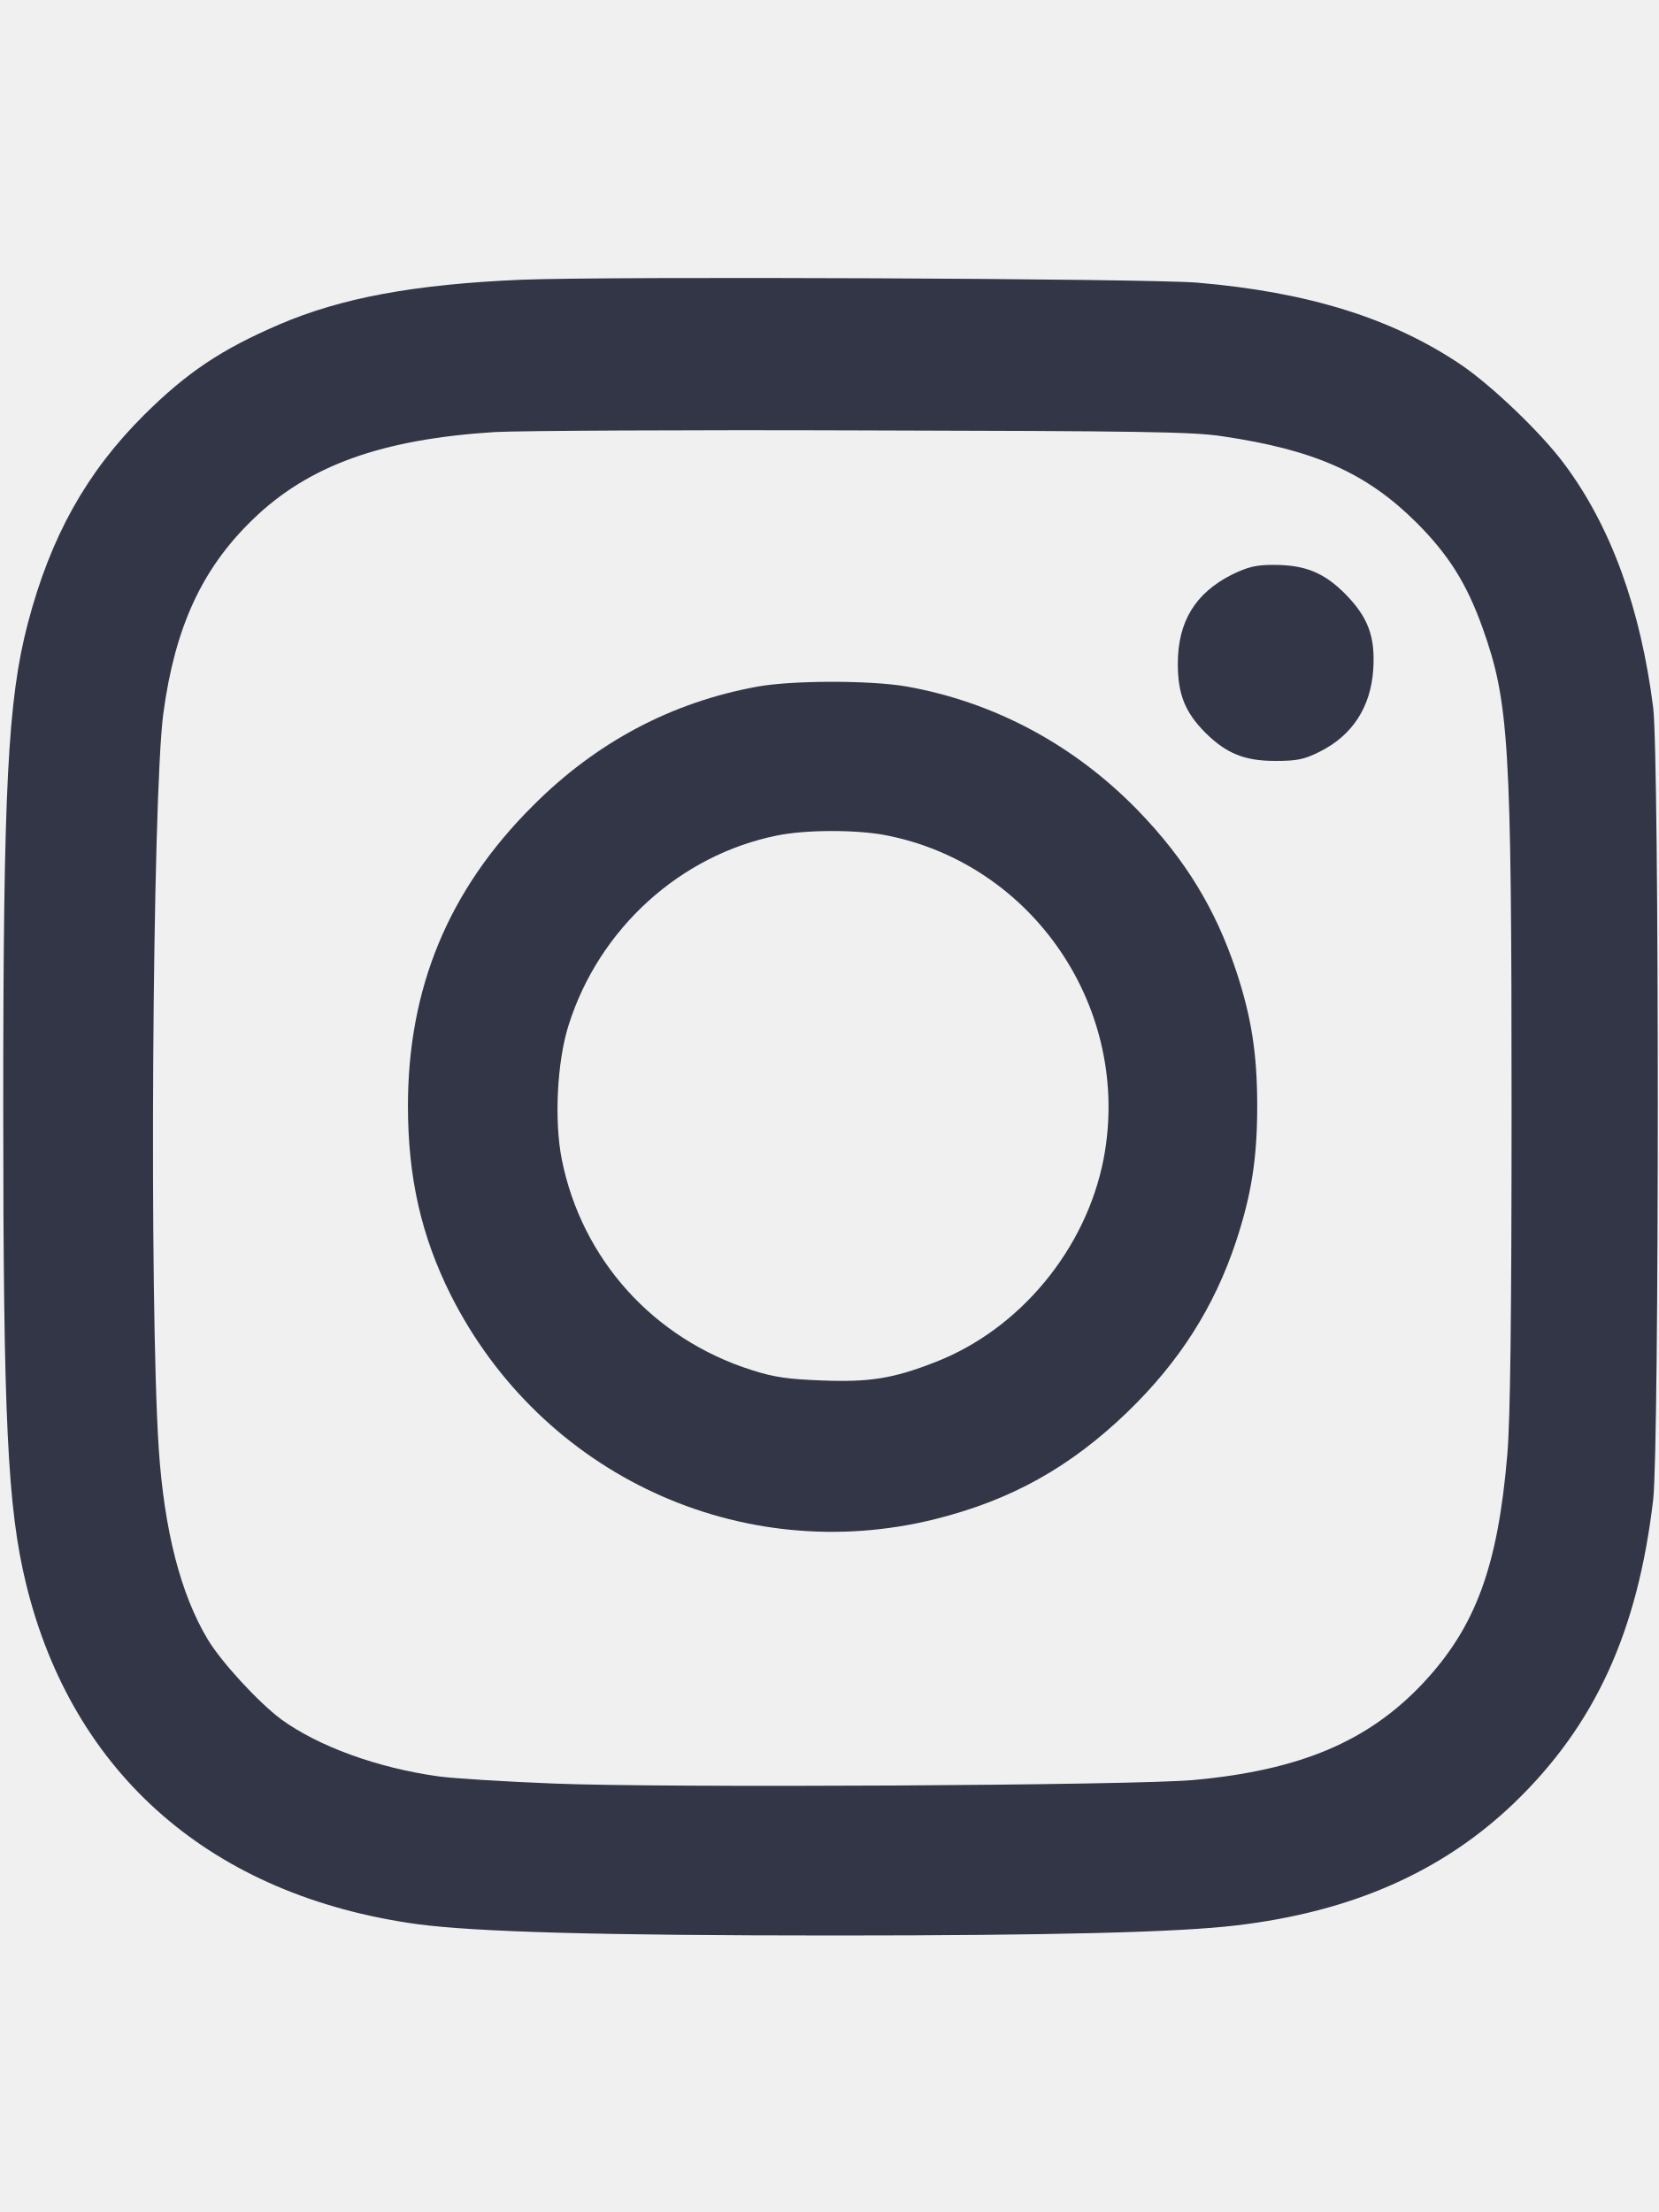
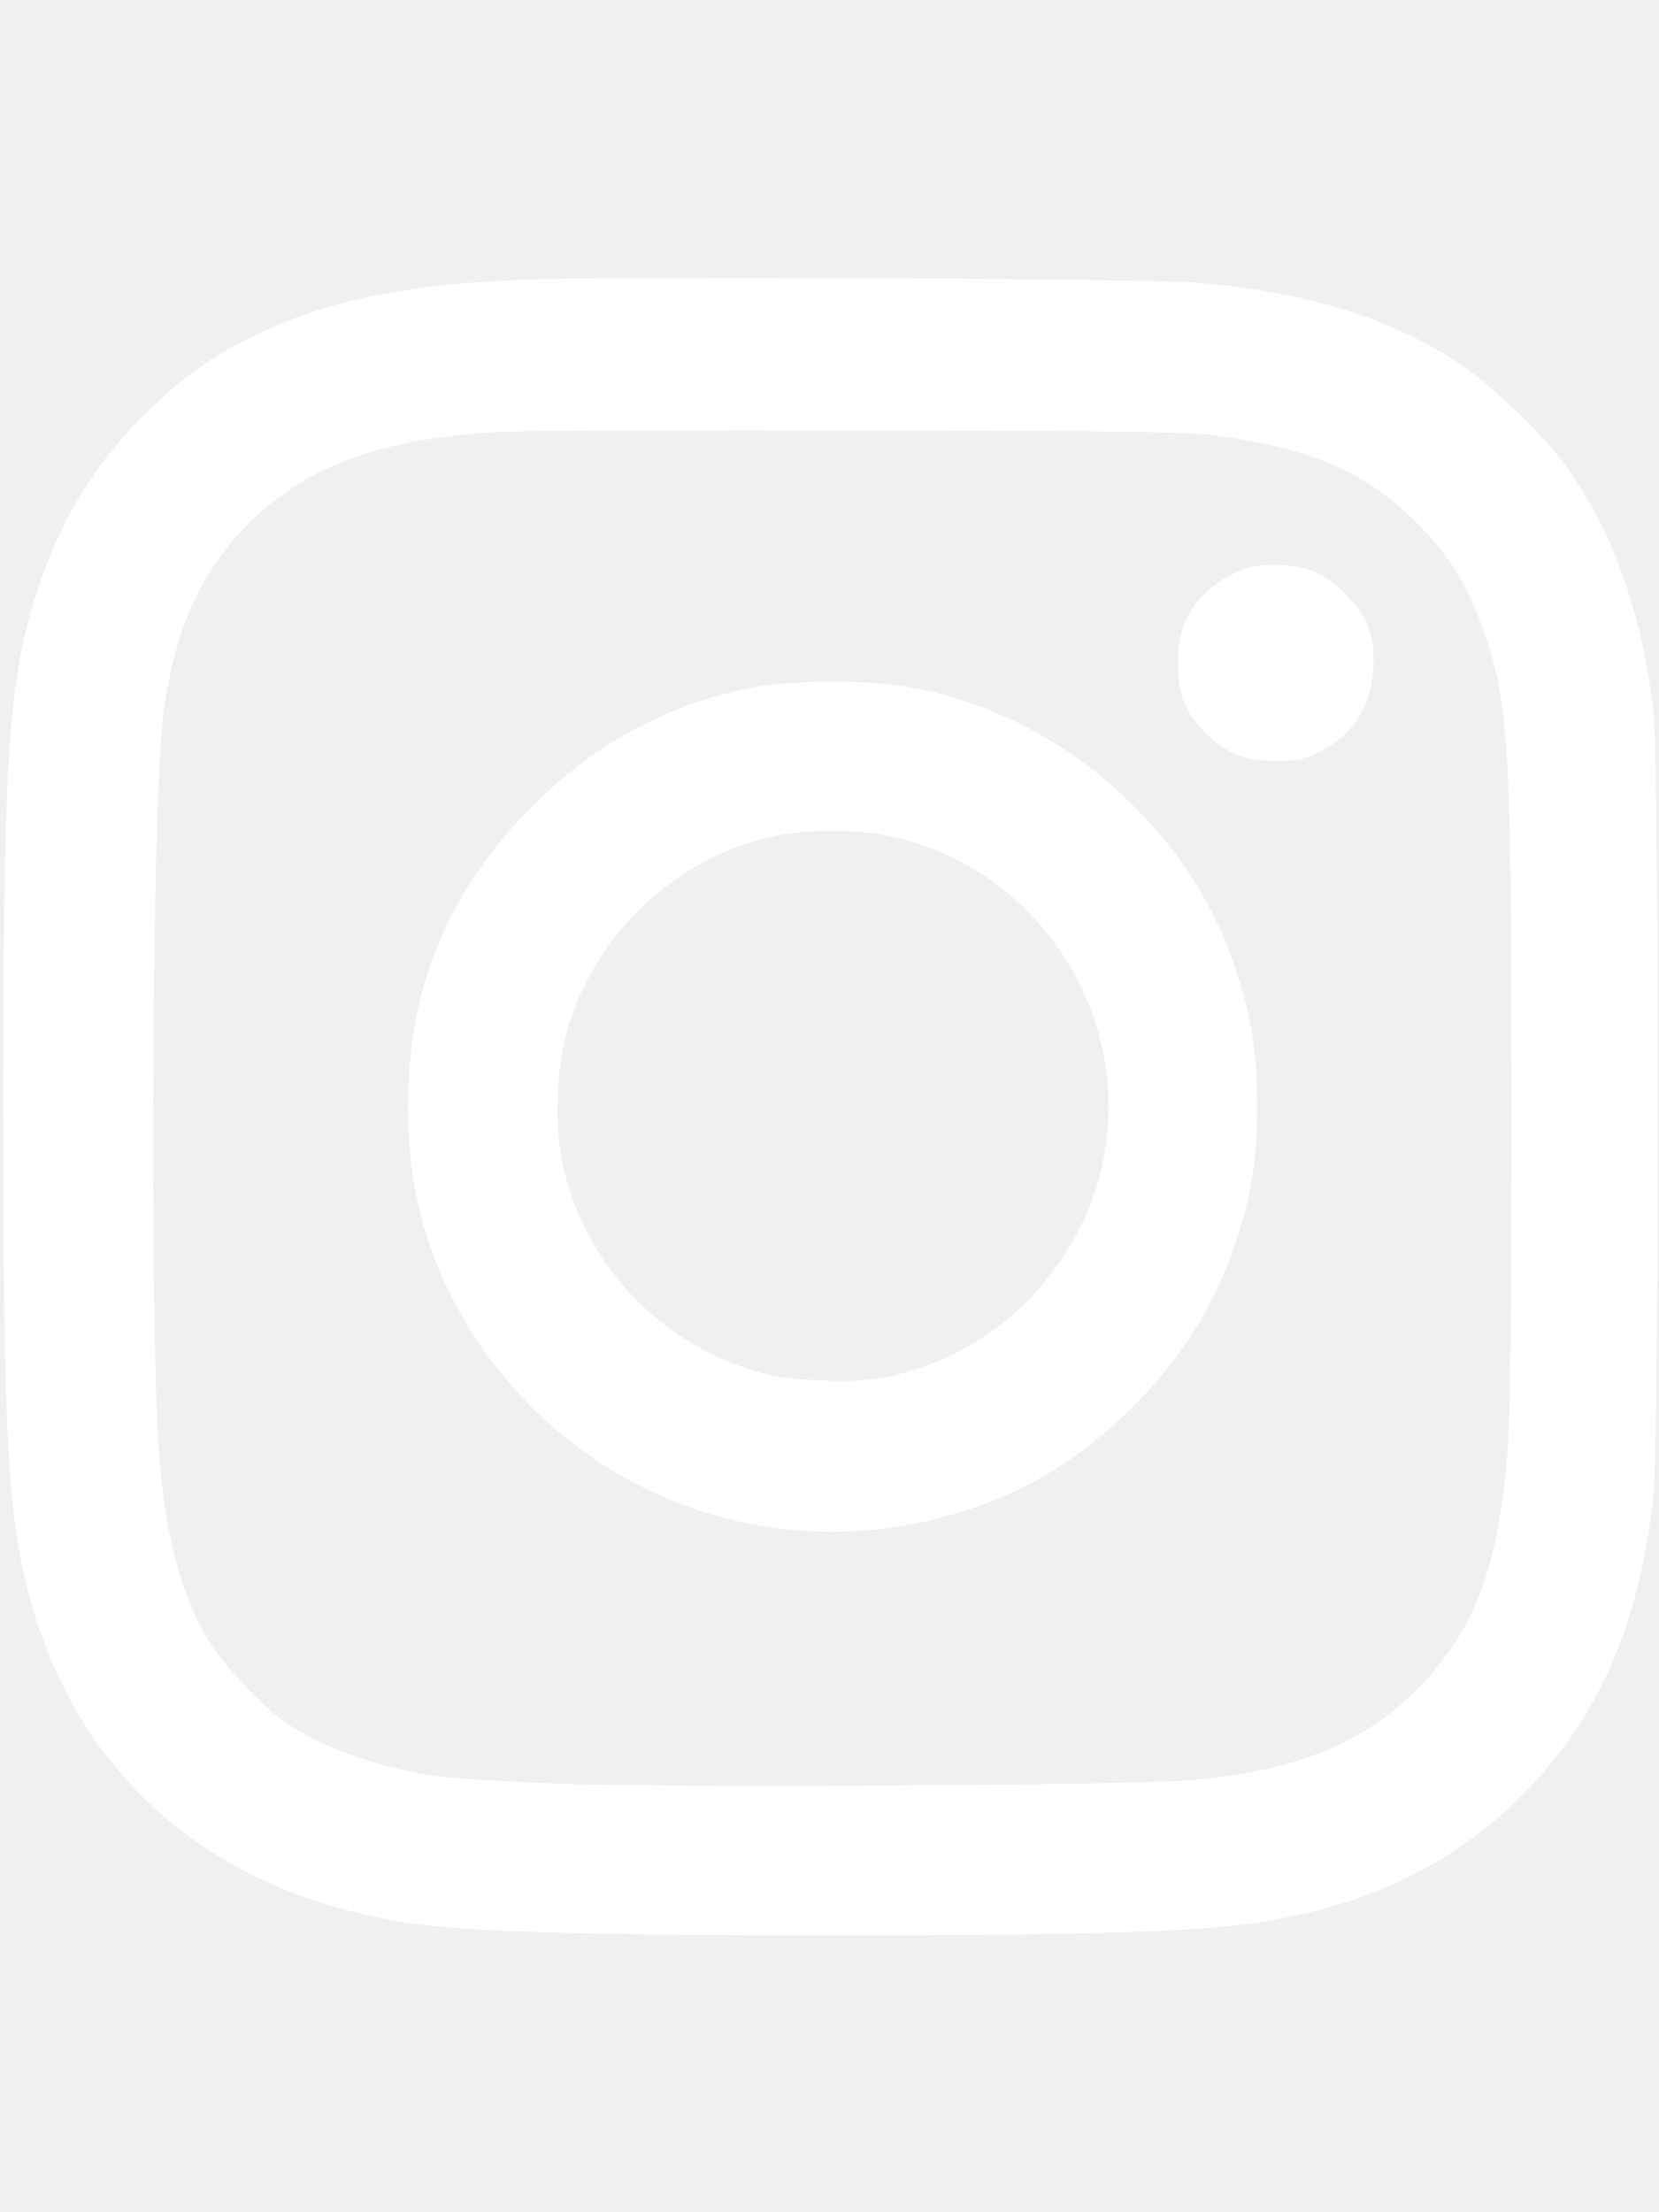
<svg xmlns="http://www.w3.org/2000/svg" version="1.0" width="412" height="412pt" viewBox="0 0 512 512" preserveAspectRatio="xMidYMid meet">
-   <g transform="translate(0,512) scale(0.1,-0.1)" fill="#323646" stroke="none">
+   <g transform="translate(0,512) scale(0.1,-0.1)" fill="#fff" stroke="none">
    <path d="M1609 5110 c-330 -14 -556 -56 -747 -138 -179 -77 -285 -148 -417 -279 -178 -177 -289 -376 -359 -643 -62 -236 -76 -507 -76 -1490 0 -967 13 -1241 71 -1477 144 -587 574 -961 1207 -1048 181 -24 561 -35 1287 -35 675 0 1064 10 1239 31 358 42 638 166 859 378 249 240 381 527 429 936 19 160 19 2294 0 2445 -39 306 -130 558 -274 751 -71 96 -223 241 -318 306 -215 145 -474 225 -815 254 -161 13 -1813 20 -2086 9z m2163 -483 c285 -42 445 -113 599 -266 100 -100 155 -188 204 -324 82 -230 90 -352 90 -1482 0 -651 -4 -964 -13 -1069 -29 -347 -98 -534 -260 -707 -169 -180 -380 -269 -707 -299 -177 -17 -1640 -25 -1977 -11 -152 6 -311 16 -354 22 -189 26 -372 93 -486 176 -71 53 -185 177 -227 247 -84 140 -134 337 -151 587 -30 454 -20 2012 14 2270 36 267 119 447 276 599 172 167 398 248 748 270 76 4 587 7 1137 5 853 -2 1016 -4 1107 -18z" />
    <path d="M3802 4200 c-113 -57 -167 -145 -167 -275 0 -94 22 -150 86 -214 64 -63 120 -86 214 -86 67 0 89 4 137 28 101 50 158 137 166 253 7 103 -16 163 -87 235 -66 66 -124 89 -221 89 -54 0 -78 -6 -128 -30z" />
    <path d="M2336 3854 c-263 -48 -496 -171 -692 -368 -260 -259 -385 -562 -385 -926 0 -220 41 -401 132 -583 280 -556 896 -841 1495 -692 236 59 418 161 595 332 159 154 266 322 333 523 48 145 66 257 66 420 0 162 -18 275 -65 417 -64 192 -157 344 -302 494 -198 204 -445 336 -717 384 -111 19 -352 19 -460 -1z m396 -458 c458 -88 762 -538 674 -999 -54 -279 -259 -527 -521 -628 -128 -50 -202 -62 -350 -56 -105 4 -146 10 -215 32 -303 96 -524 341 -586 649 -24 119 -15 304 21 416 94 298 345 525 644 585 89 18 243 18 333 1z" />
  </g>
</svg>
